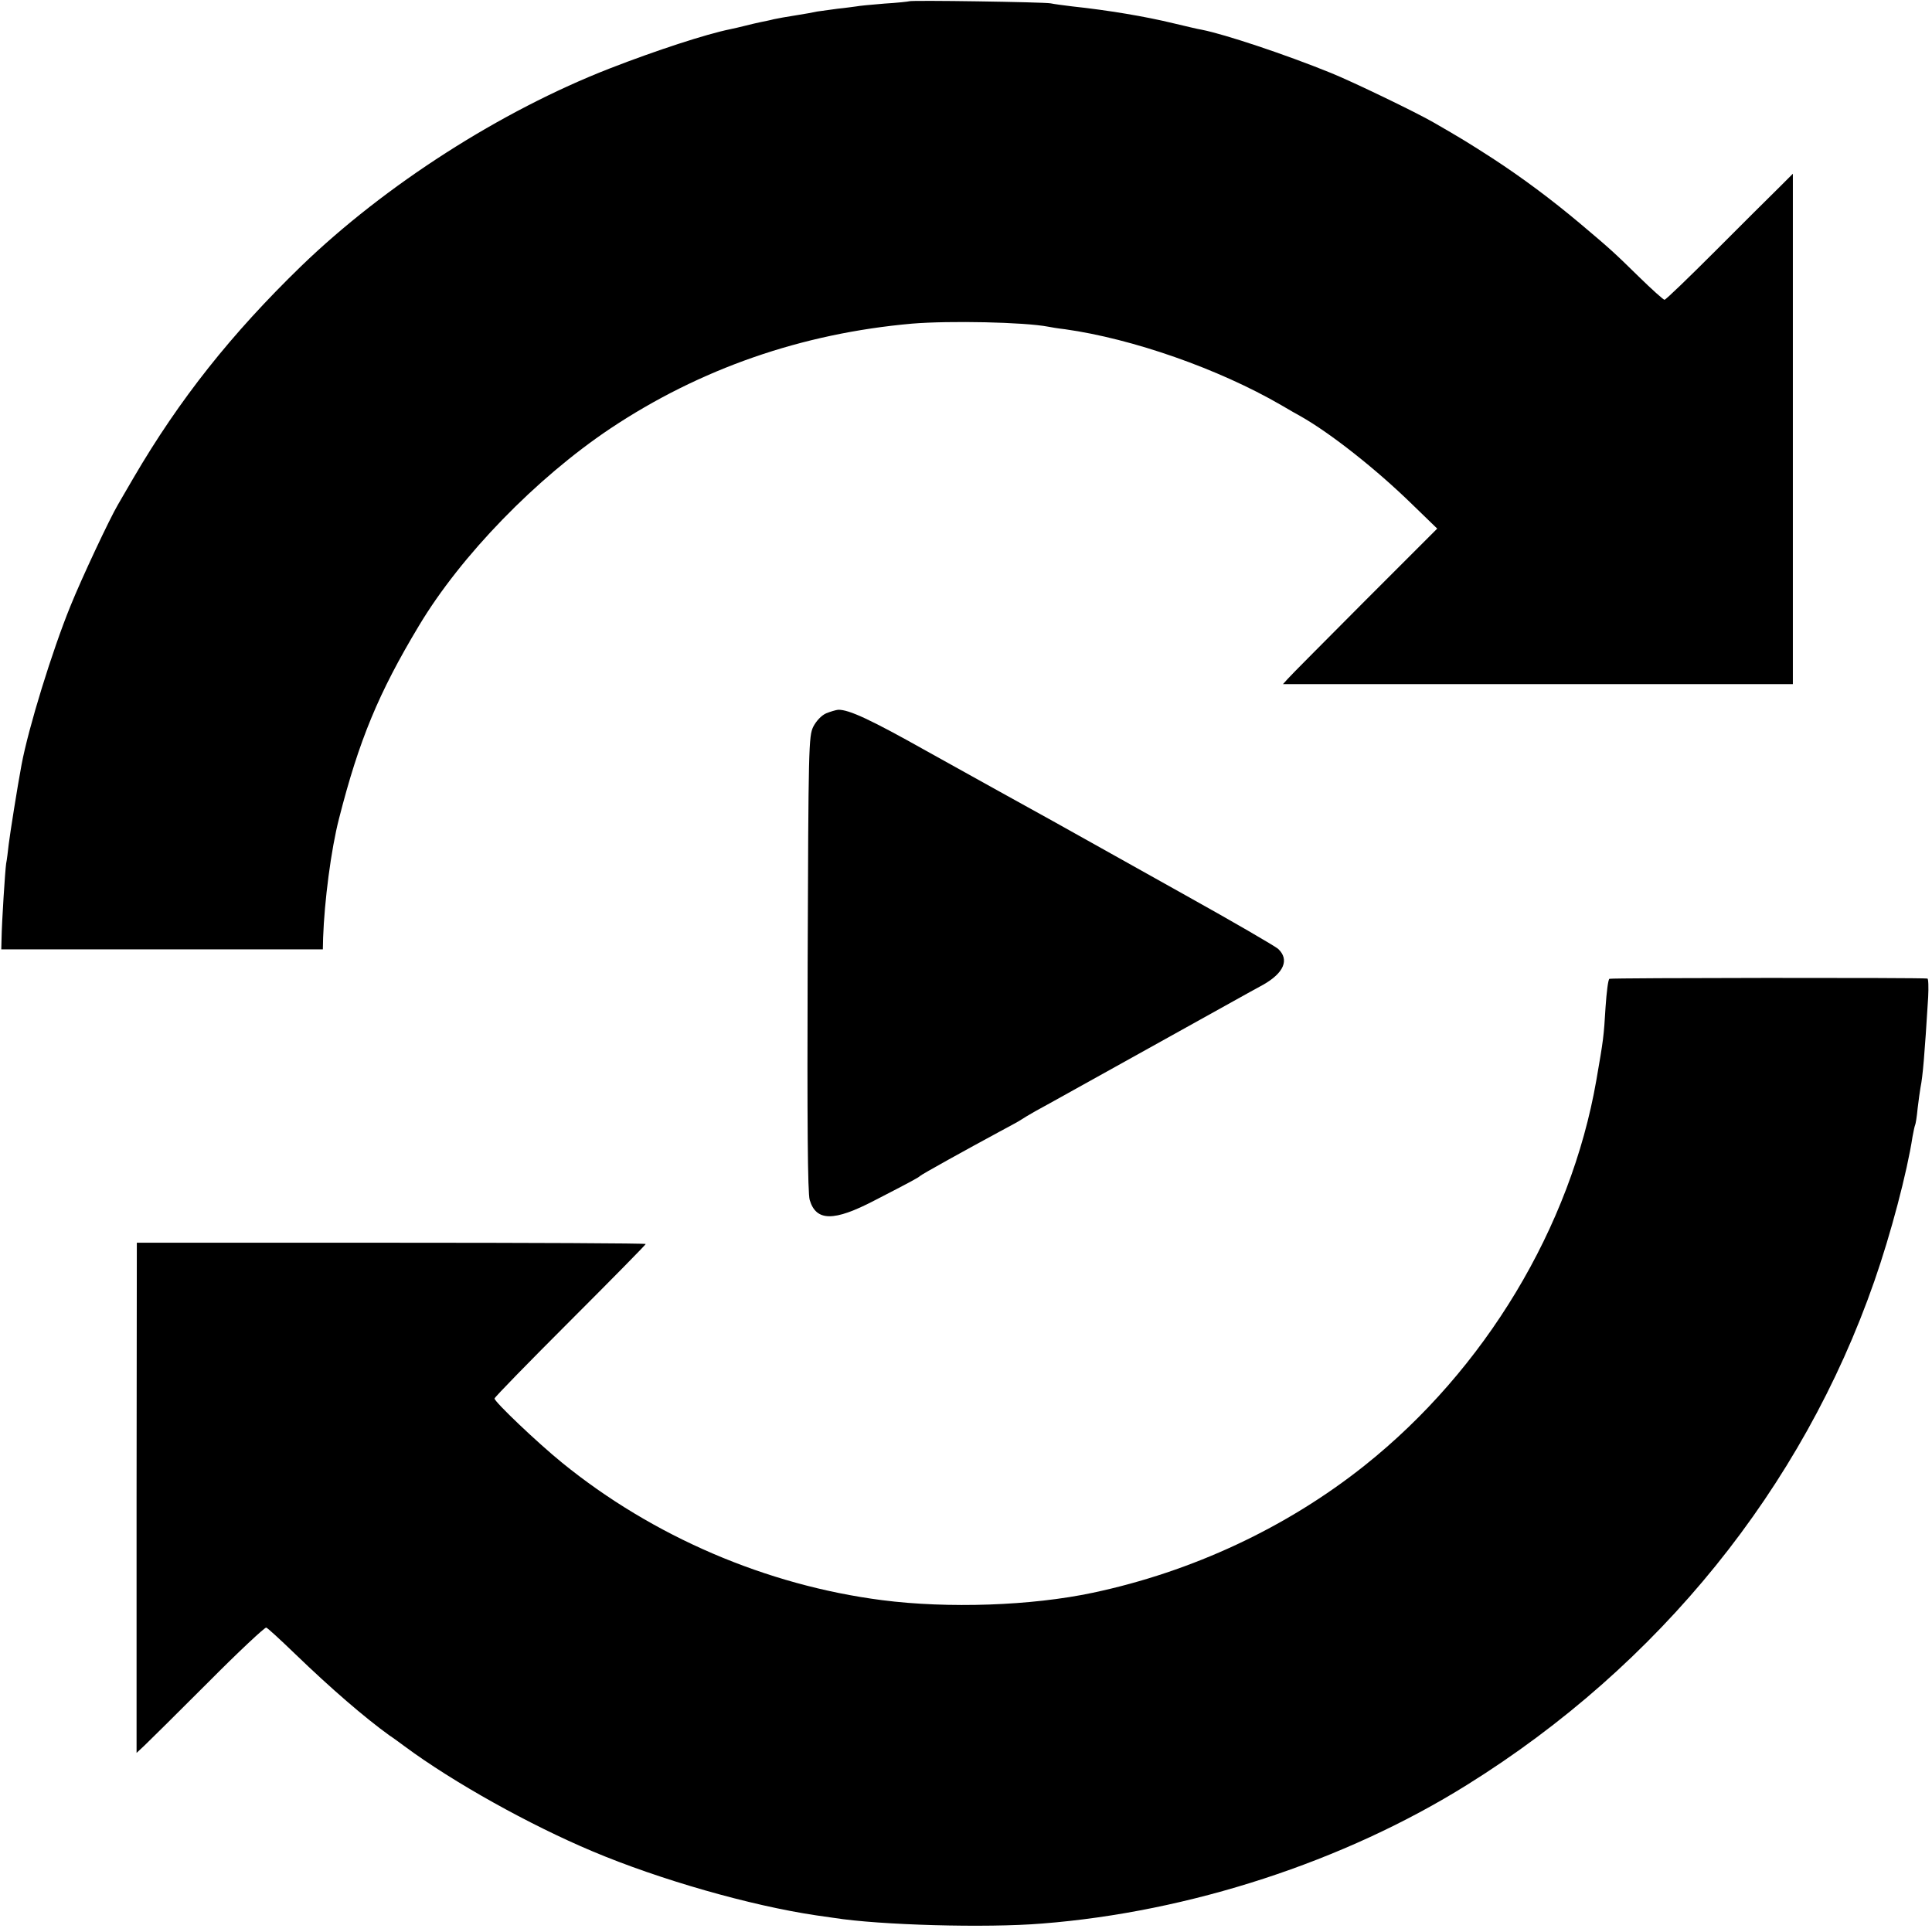
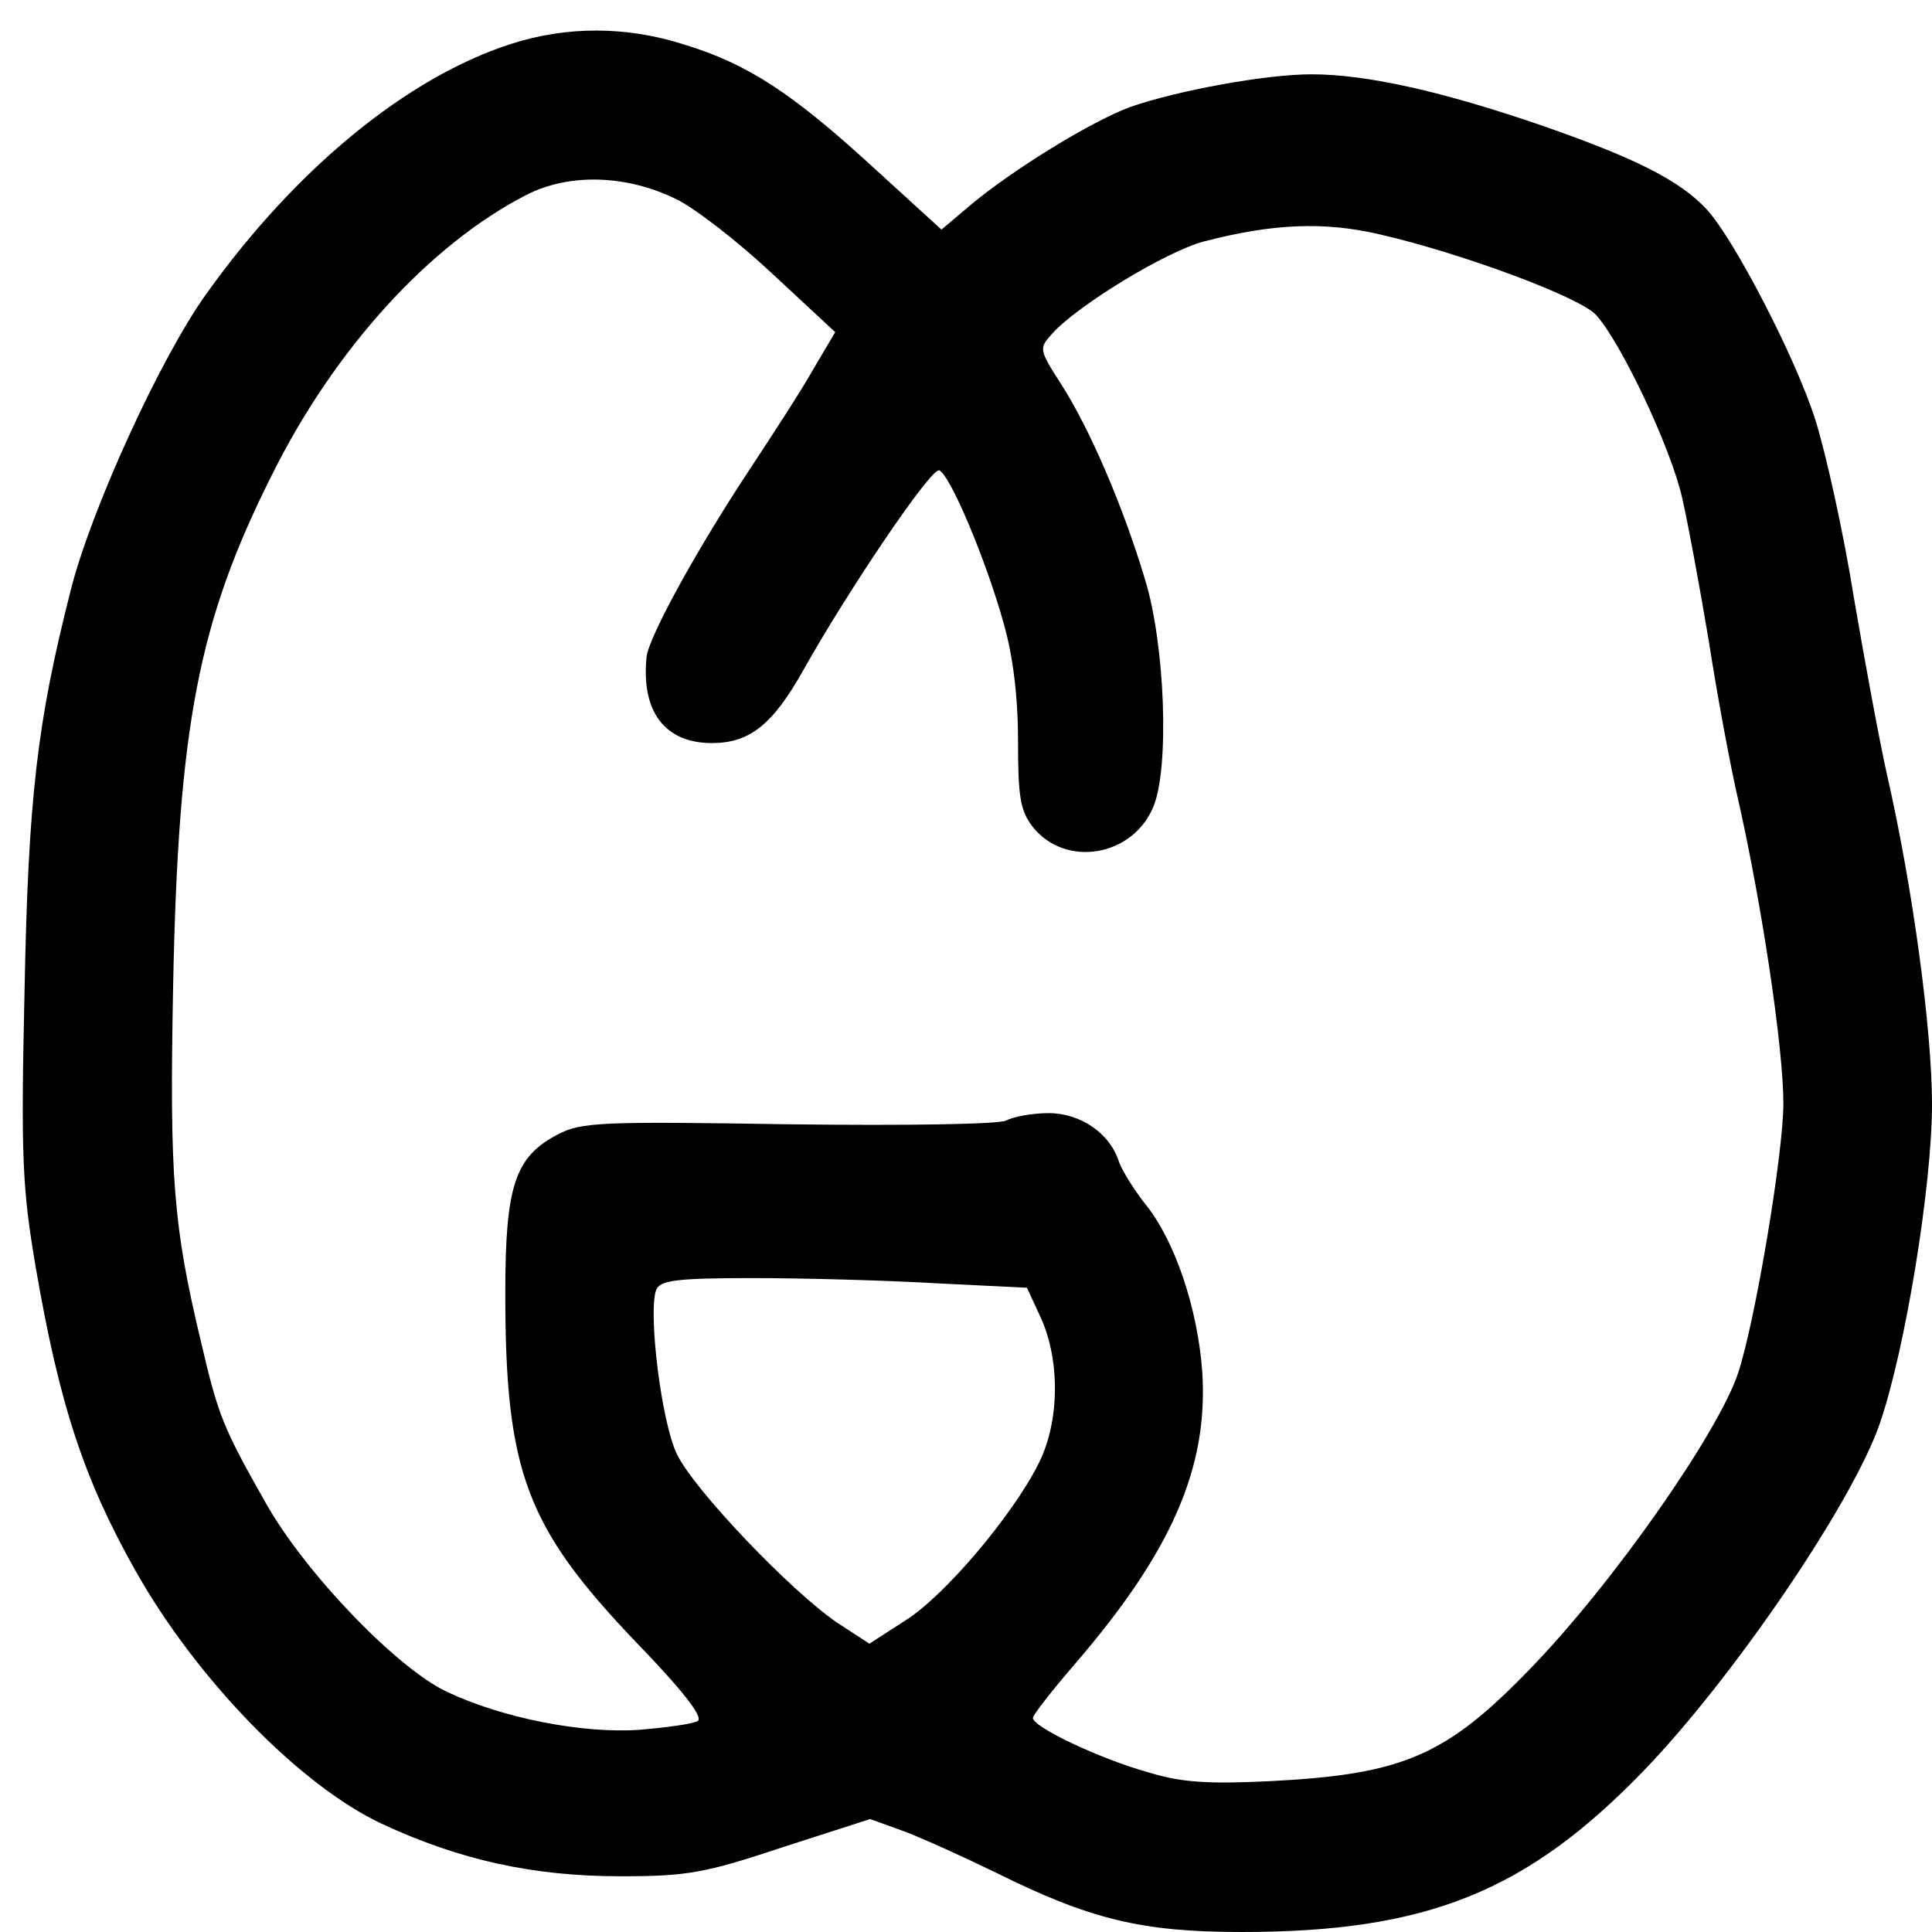
- <svg xmlns="http://www.w3.org/2000/svg" version="1.0" width="754pt" height="754pt" viewBox="0 0 754 754" preserveAspectRatio="xMidYMid meet">
-   <g transform="translate(0,754) scale(0.1,-0.1)" fill="#000000" stroke="none">
-     <path d="M3548 7535 c-2 -1 -45 -6 -96 -9 -51 -4 -101 -9 -110 -11 -9 -1 -42 -6 -73 -9 -31 -4 -67 -9 -80 -11 -13 -3 -51 -10 -84 -15 -33 -5 -71 -12 -85 -15 -14 -4 -36 -8 -50 -11 -14 -3 -41 -9 -60 -14 -19 -5 -46 -11 -60 -14 -94 -19 -290 -83 -470 -153 -426 -166 -877 -455 -1205 -772 -271 -263 -474 -518 -654 -826 -29 -49 -56 -97 -61 -105 -32 -54 -141 -286 -185 -395 -71 -174 -164 -475 -191 -620 -16 -85 -45 -269 -50 -310 -3 -27 -7 -61 -10 -75 -4 -27 -17 -228 -18 -295 l-1 -40 628 0 627 0 1 45 c5 143 31 345 62 465 78 306 154 490 312 753 164 274 458 576 746 769 351 234 748 372 1179 410 146 12 437 6 531 -12 9 -2 39 -7 66 -10 263 -37 598 -154 843 -296 30 -18 64 -37 75 -43 117 -66 297 -208 437 -345 l97 -94 -282 -282 c-155 -156 -291 -292 -301 -304 l-19 -21 995 0 995 0 0 996 0 996 -54 -54 c-30 -29 -141 -140 -246 -245 -106 -106 -196 -193 -201 -193 -4 0 -49 40 -100 90 -98 96 -110 107 -231 209 -111 93 -222 176 -340 253 -90 58 -122 78 -230 140 -67 39 -316 159 -400 193 -177 72 -414 151 -505 169 -14 2 -63 14 -110 25 -111 27 -255 51 -395 66 -33 4 -71 9 -85 12 -26 5 -547 13 -552 8z" />
-     <path d="M3224 4756 c-18 -8 -38 -29 -50 -52 -18 -37 -19 -75 -22 -924 -2 -622 0 -896 8 -923 25 -84 94 -85 253 -2 140 72 171 89 177 95 5 6 184 105 310 173 41 22 80 43 85 47 6 4 30 19 55 33 25 13 225 125 445 247 220 122 420 234 445 247 81 46 103 98 58 140 -13 11 -176 106 -363 210 -187 105 -419 234 -515 288 -96 53 -193 107 -215 119 -22 12 -148 82 -279 155 -219 123 -303 162 -345 161 -9 -1 -30 -7 -47 -14z" />
-     <path d="M6281 3720 c-5 -3 -11 -52 -15 -110 -7 -116 -8 -125 -36 -286 -100 -574 -435 -1130 -905 -1504 -304 -242 -673 -414 -1060 -496 -240 -51 -565 -62 -822 -29 -451 58 -895 248 -1250 537 -96 78 -263 237 -263 250 0 5 133 141 295 303 162 162 295 297 295 300 0 3 -447 5 -993 5 l-993 0 -1 -995 0 -996 30 28 c16 15 128 126 248 246 120 121 223 217 228 215 5 -1 56 -48 113 -103 141 -136 271 -248 368 -318 14 -9 41 -29 60 -43 189 -140 487 -306 732 -409 263 -111 617 -212 873 -250 22 -3 54 -8 70 -10 176 -28 593 -40 812 -22 575 45 1179 242 1658 541 750 467 1309 1159 1590 1966 64 183 128 426 149 564 4 21 8 41 10 45 2 3 7 33 10 66 4 33 9 69 11 80 9 44 16 125 30 353 2 39 1 73 -3 73 -23 4 -1235 3 -1241 -1z" />
+ <svg xmlns="http://www.w3.org/2000/svg" version="1.0" width="260pt" height="260pt" viewBox="0 0 260 260" preserveAspectRatio="xMidYMid meet">
+   <g transform="translate(0,260) scale(0.1,-0.1)" fill="#000000" stroke="none">
+     <path d="M688 2541 c-140 -45 -290 -168 -410 -336 -62 -86 -156 -292 -183 -400 -45 -177 -57 -278 -62 -540 -5 -222 -3 -264 15 -370 32 -186 65 -286 135 -410 82 -145 220 -287 330 -339 105 -49 204 -71 322 -71 89 0 113 4 218 39 l118 38 47 -17 c26 -10 81 -35 122 -55 127 -63 196 -80 331 -80 249 0 383 54 540 216 121 125 283 363 319 469 34 99 70 319 70 429 0 100 -26 292 -60 441 -10 44 -30 152 -45 240 -14 88 -38 196 -52 240 -27 85 -110 244 -146 283 -36 39 -96 69 -219 112 -136 47 -239 70 -313 70 -62 0 -181 -22 -244 -44 -52 -19 -159 -85 -215 -132 l-39 -33 -91 83 c-110 101 -170 140 -255 166 -78 25 -158 25 -233 1z m222 -209 c25 -12 83 -57 129 -100 l85 -79 -29 -49 c-15 -27 -54 -87 -85 -134 -69 -104 -138 -228 -140 -255 -7 -73 25 -115 88 -115 51 0 82 25 123 98 60 107 172 273 183 269 14 -5 63 -120 87 -207 12 -42 19 -97 19 -156 0 -77 3 -95 20 -117 44 -55 134 -40 162 27 22 52 16 218 -11 306 -30 100 -75 204 -113 263 -30 47 -30 48 -12 68 34 38 154 111 204 124 92 24 161 27 235 10 110 -25 272 -85 293 -109 33 -36 101 -179 116 -247 8 -35 24 -122 36 -194 11 -71 29 -168 40 -215 31 -138 60 -330 60 -405 0 -67 -38 -294 -61 -363 -27 -81 -170 -285 -280 -398 -113 -117 -171 -142 -350 -151 -82 -4 -119 -2 -164 12 -65 18 -155 61 -155 73 0 4 25 36 56 72 131 152 180 265 172 393 -6 86 -37 178 -77 227 -15 19 -31 45 -35 56 -12 39 -52 66 -95 66 -22 0 -48 -5 -57 -10 -10 -5 -134 -7 -293 -5 -253 4 -279 3 -311 -14 -57 -30 -70 -69 -70 -213 0 -241 28 -315 176 -470 62 -64 91 -101 83 -106 -6 -4 -43 -9 -80 -12 -76 -5 -183 16 -257 51 -67 31 -190 159 -243 252 -59 104 -65 119 -88 217 -38 159 -43 222 -38 482 7 350 34 490 133 687 84 169 212 310 343 377 57 29 134 27 201 -6z m350 -1459 l122 -6 19 -41 c26 -58 25 -141 -4 -197 -35 -69 -126 -177 -179 -210 l-48 -31 -43 28 c-62 42 -193 179 -216 227 -21 43 -39 191 -28 221 5 13 27 16 130 16 68 0 179 -3 247 -7z" />
  </g>
</svg>
